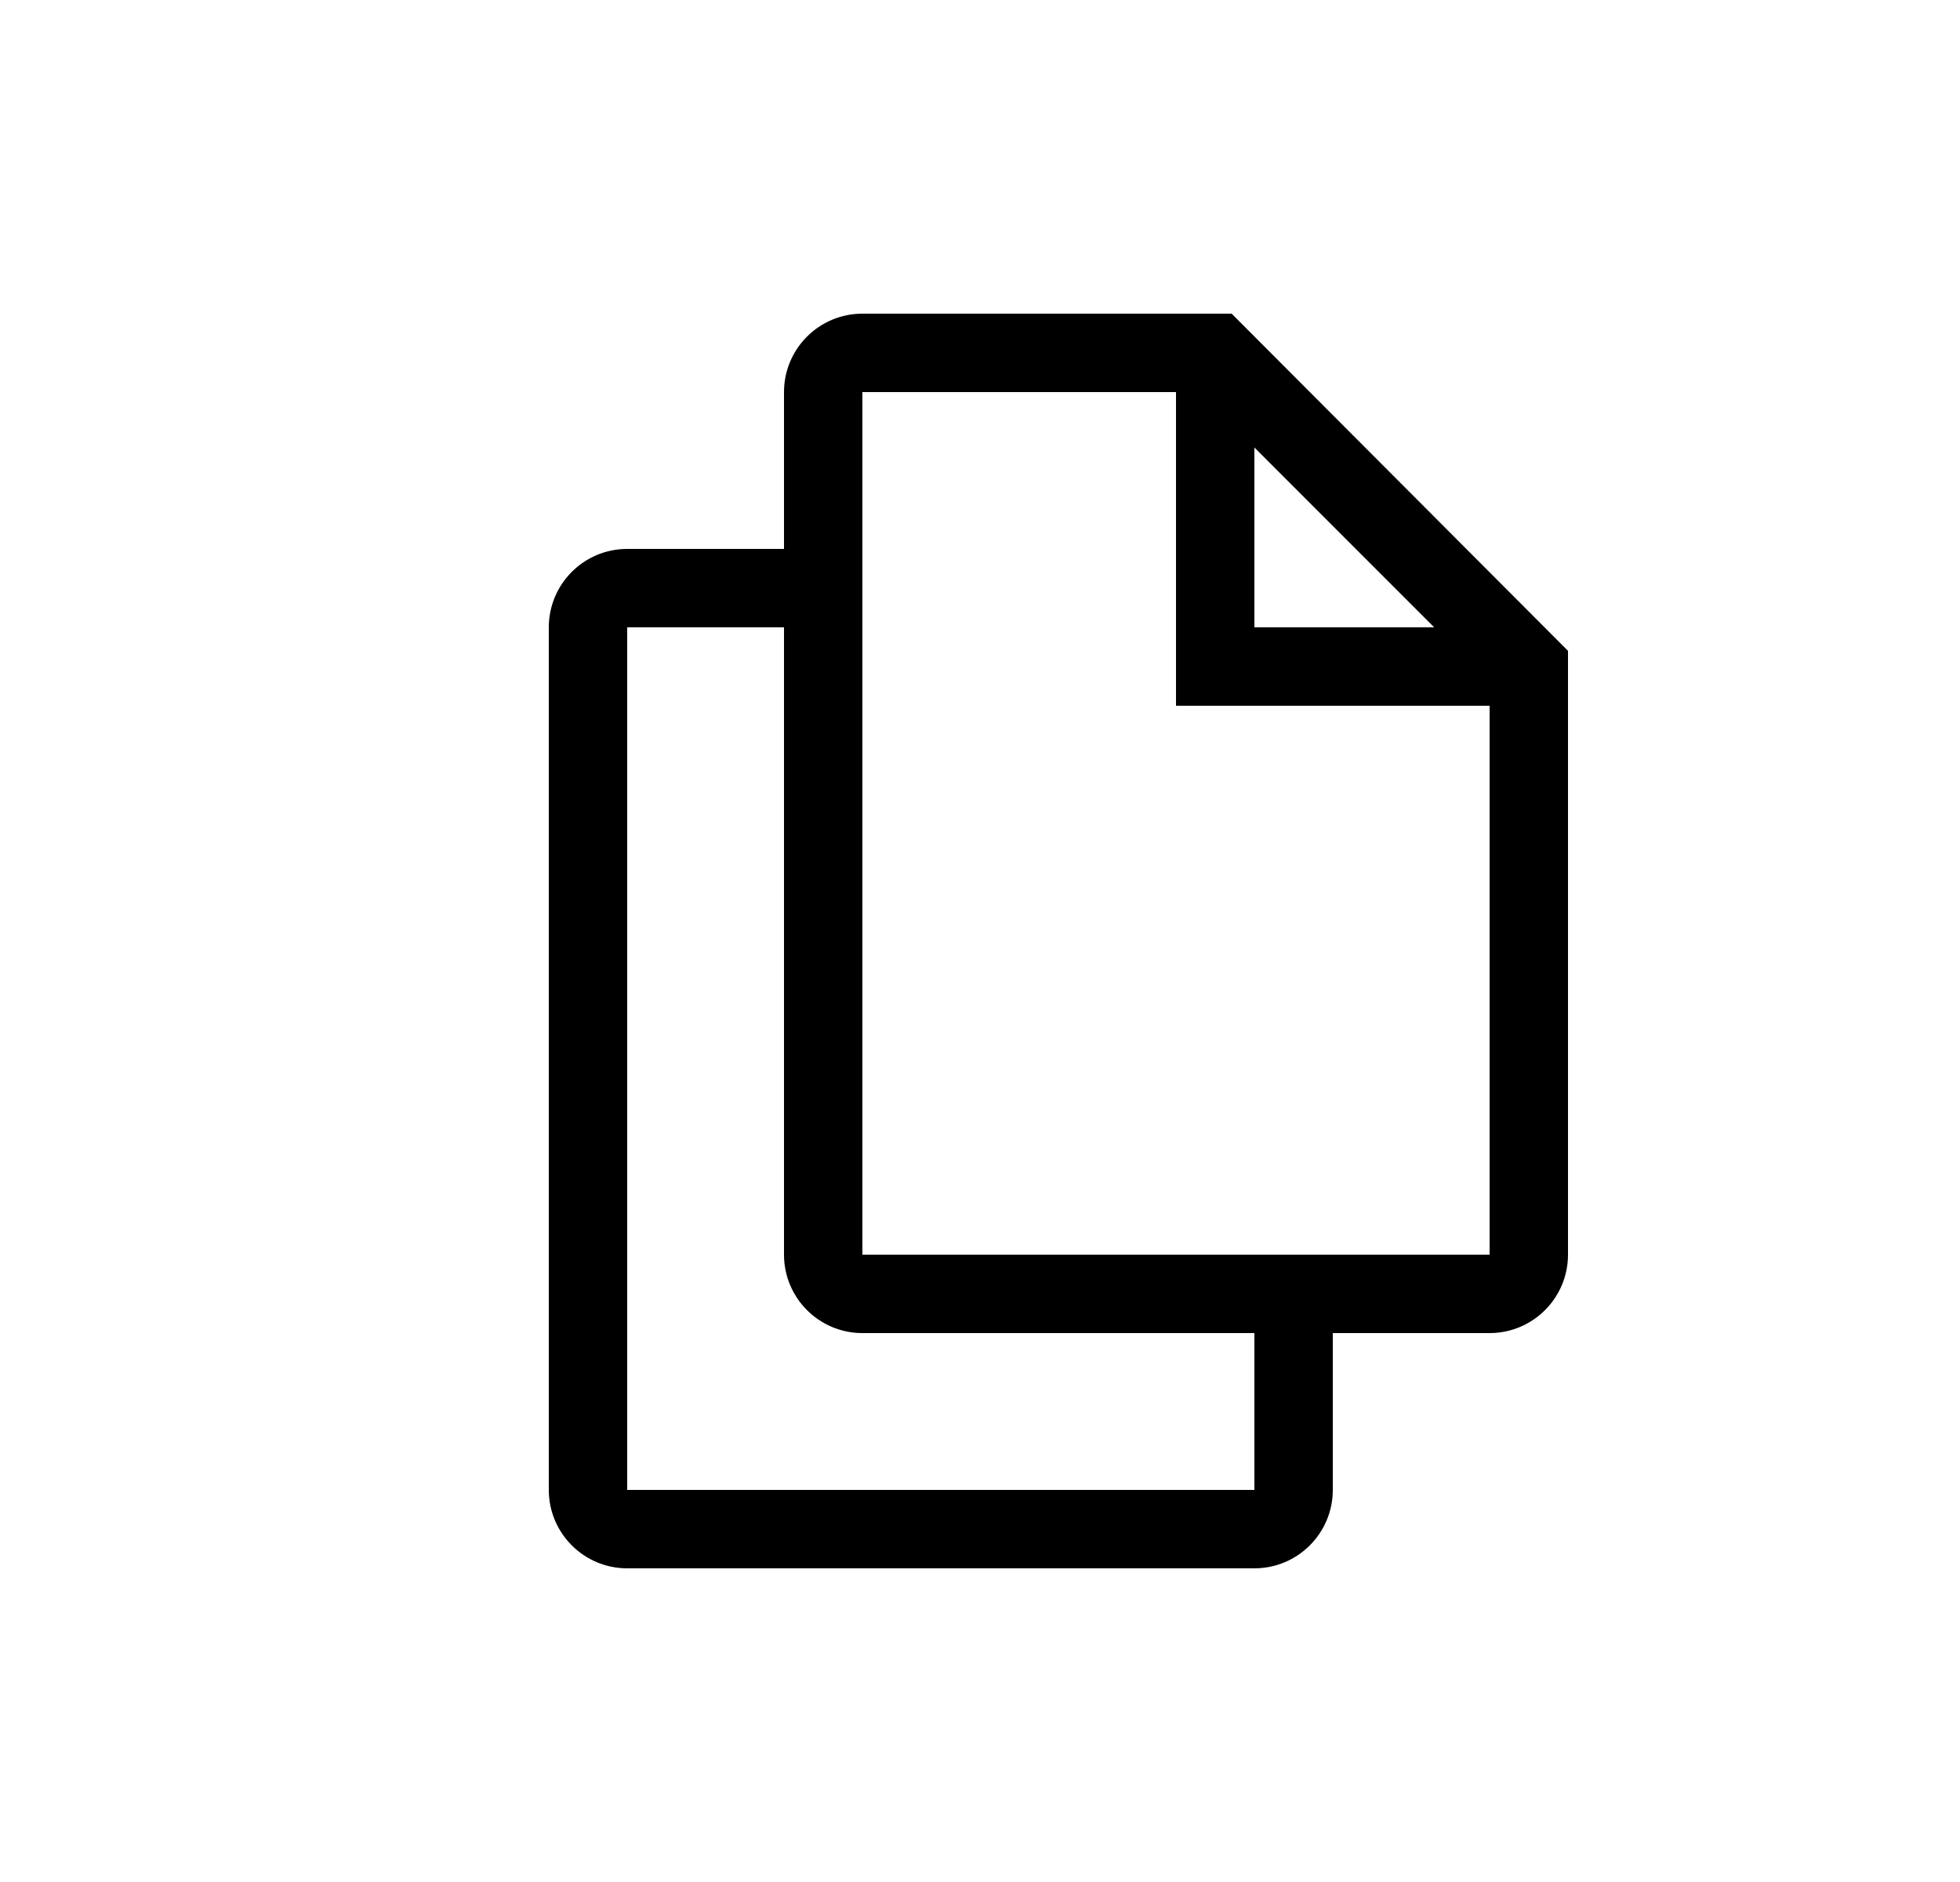
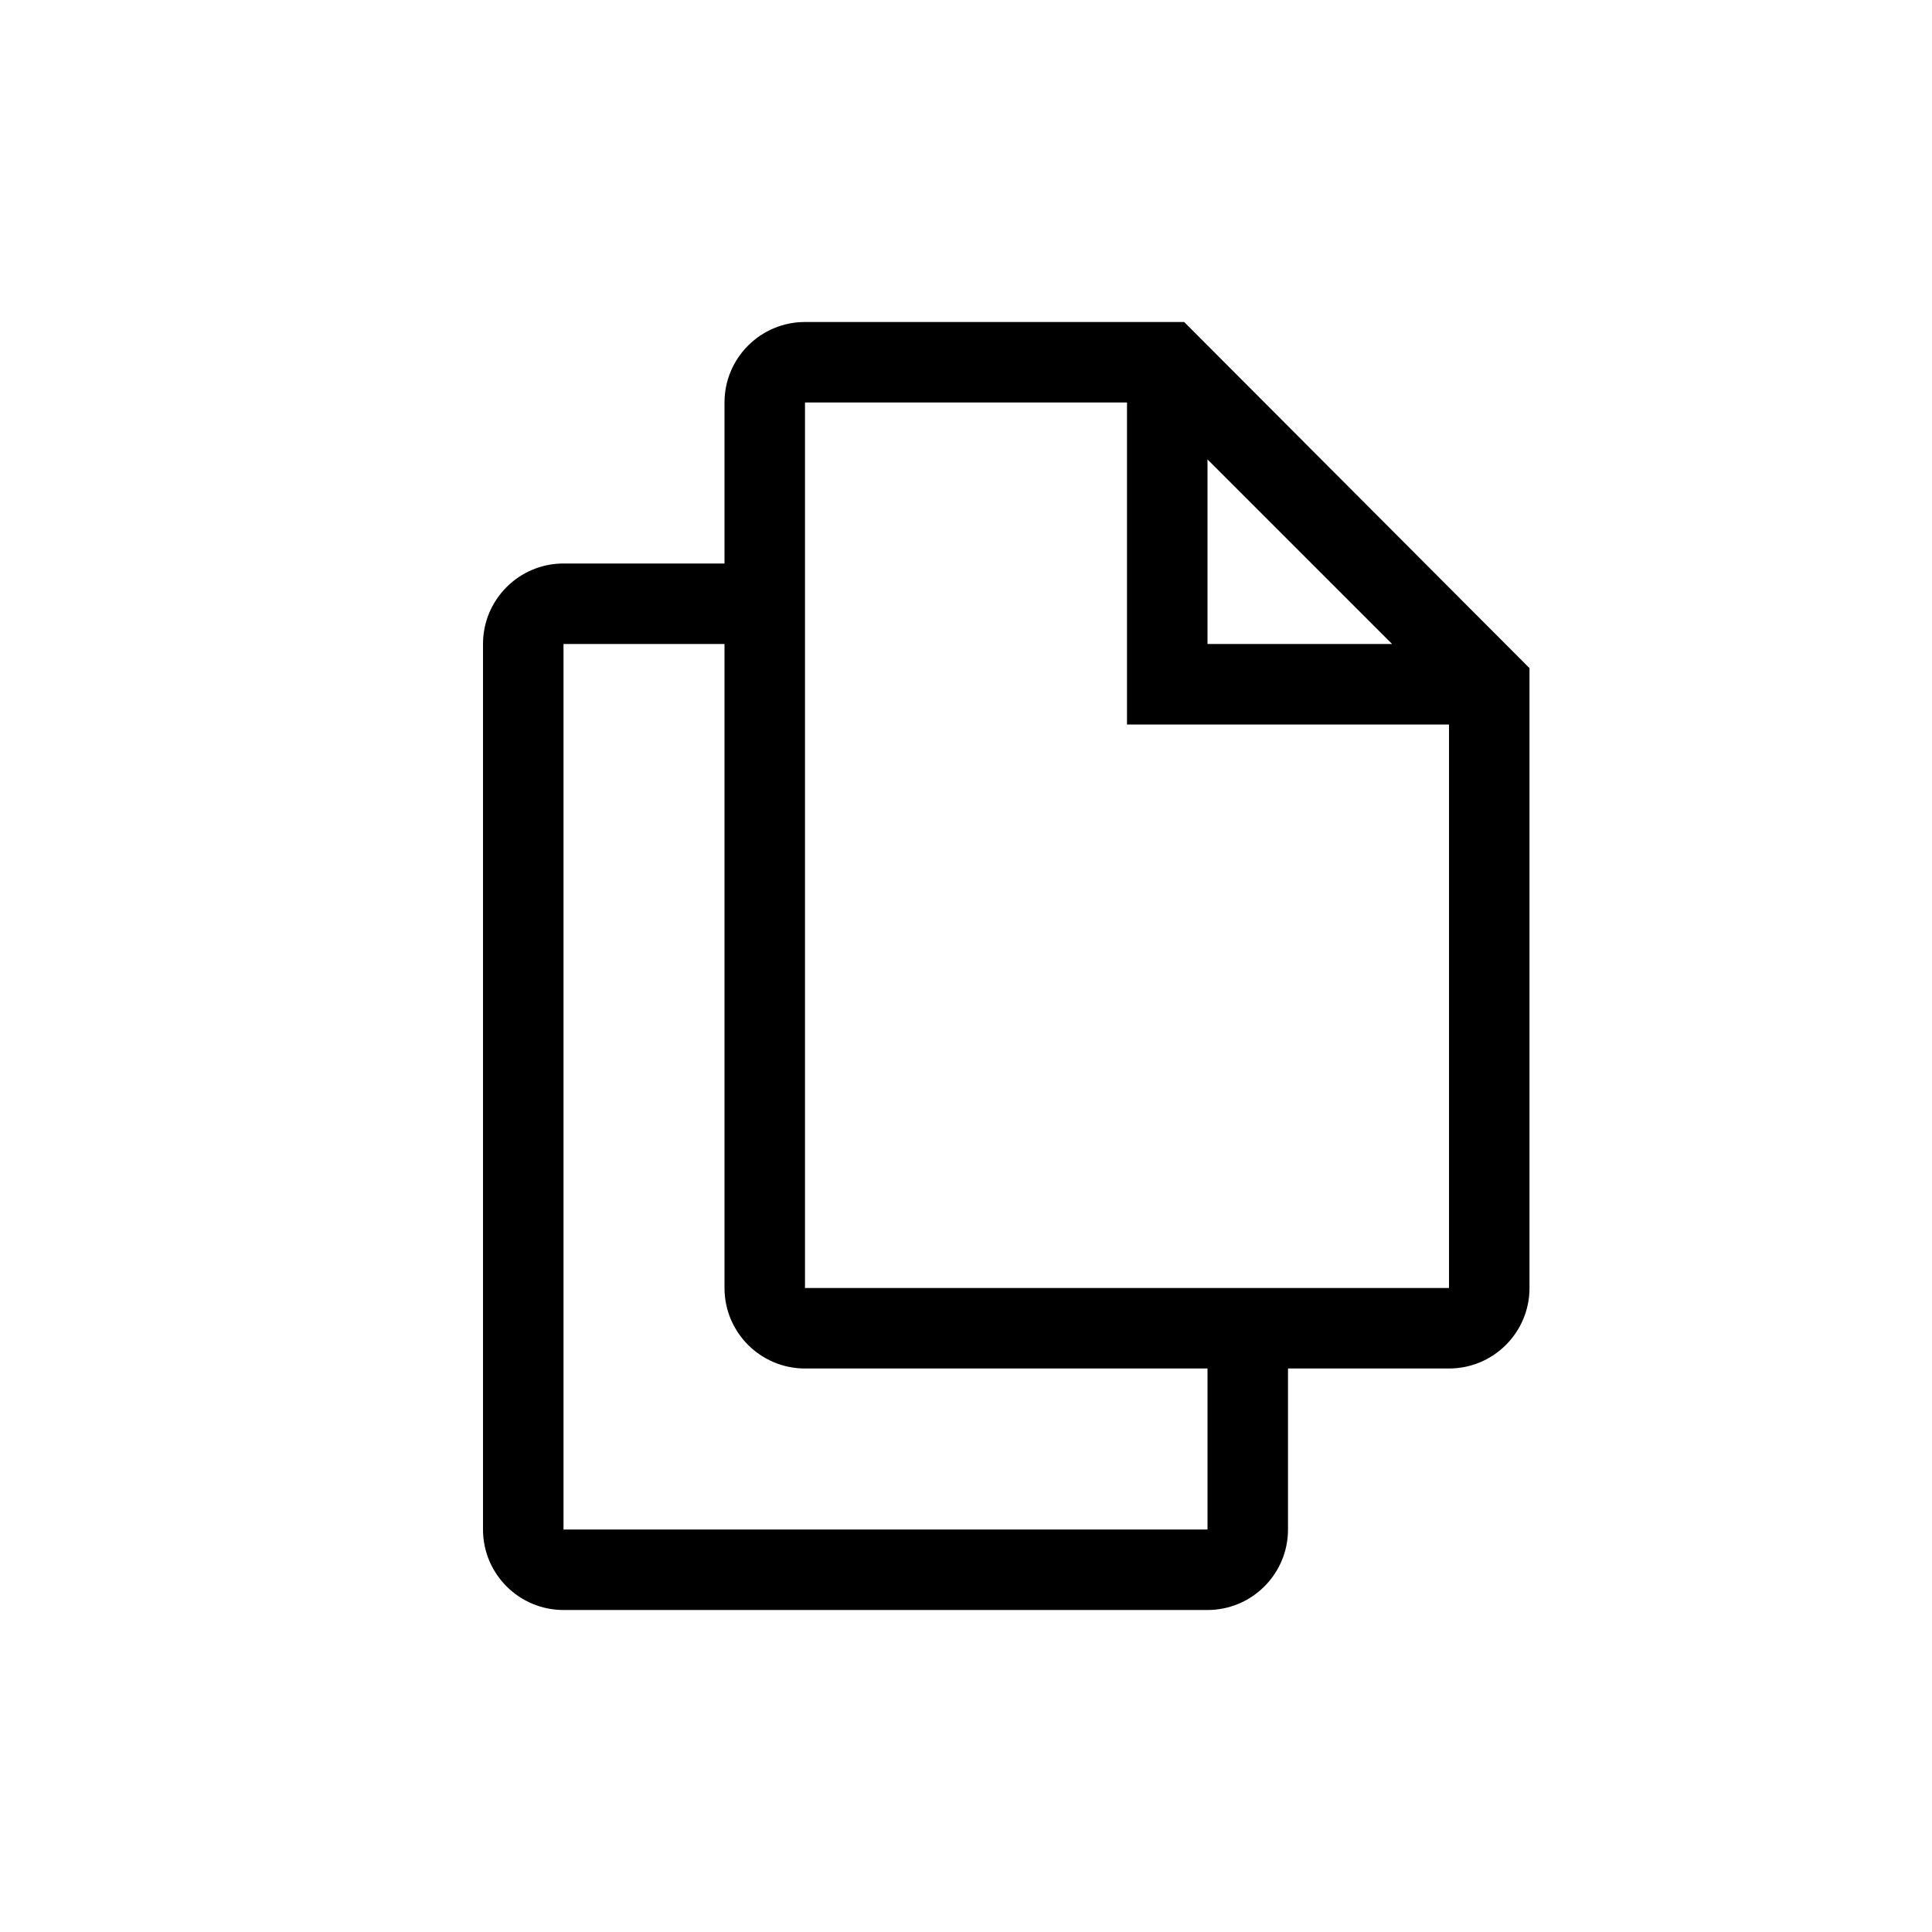
- <svg xmlns="http://www.w3.org/2000/svg" width="25" height="24" viewBox="0 0 25 24">
-   <path d="M16,17 L16,19 C16,19.552 15.552,20 15,20 L7,20 C6.448,20 6,19.552 6,19 L6,8 C6,7.448 6.448,7 7,7 L9,7 L9,5 C9,4.448 9.448,4 10,4 L14.71,4 L19,8.3 L19,16 C19,16.552 18.552,17 18,17 L16,17 Z M15,17 L10,17 C9.448,17 9,16.552 9,16 L9,8 L7,8 L7,19 L15,19 L15,17 Z M10,5 L10,16 L18,16 L18,9 L14,9 L14,5 L10,5 Z M15,5.707 L15,8 L17.293,8 L15,5.707 Z" transform="translate(1)" />
+ <svg xmlns="http://www.w3.org/2000/svg" width="24" height="24" viewBox="0 0 24 24">
+   <path d="M16,17 L16,19 C16,19.552 15.552,20 15,20 L7,20 C6.448,20 6,19.552 6,19 L6,8 C6,7.448 6.448,7 7,7 L9,7 L9,5 C9,4.448 9.448,4 10,4 L14.71,4 L19,8.3 L19,16 C19,16.552 18.552,17 18,17 L16,17 Z M15,17 L10,17 C9.448,17 9,16.552 9,16 L9,8 L7,8 L7,19 L15,19 L15,17 Z M10,5 L10,16 L18,16 L18,9 L14,9 L14,5 L10,5 Z M15,5.707 L15,8 L17.293,8 L15,5.707 Z" />
</svg>
